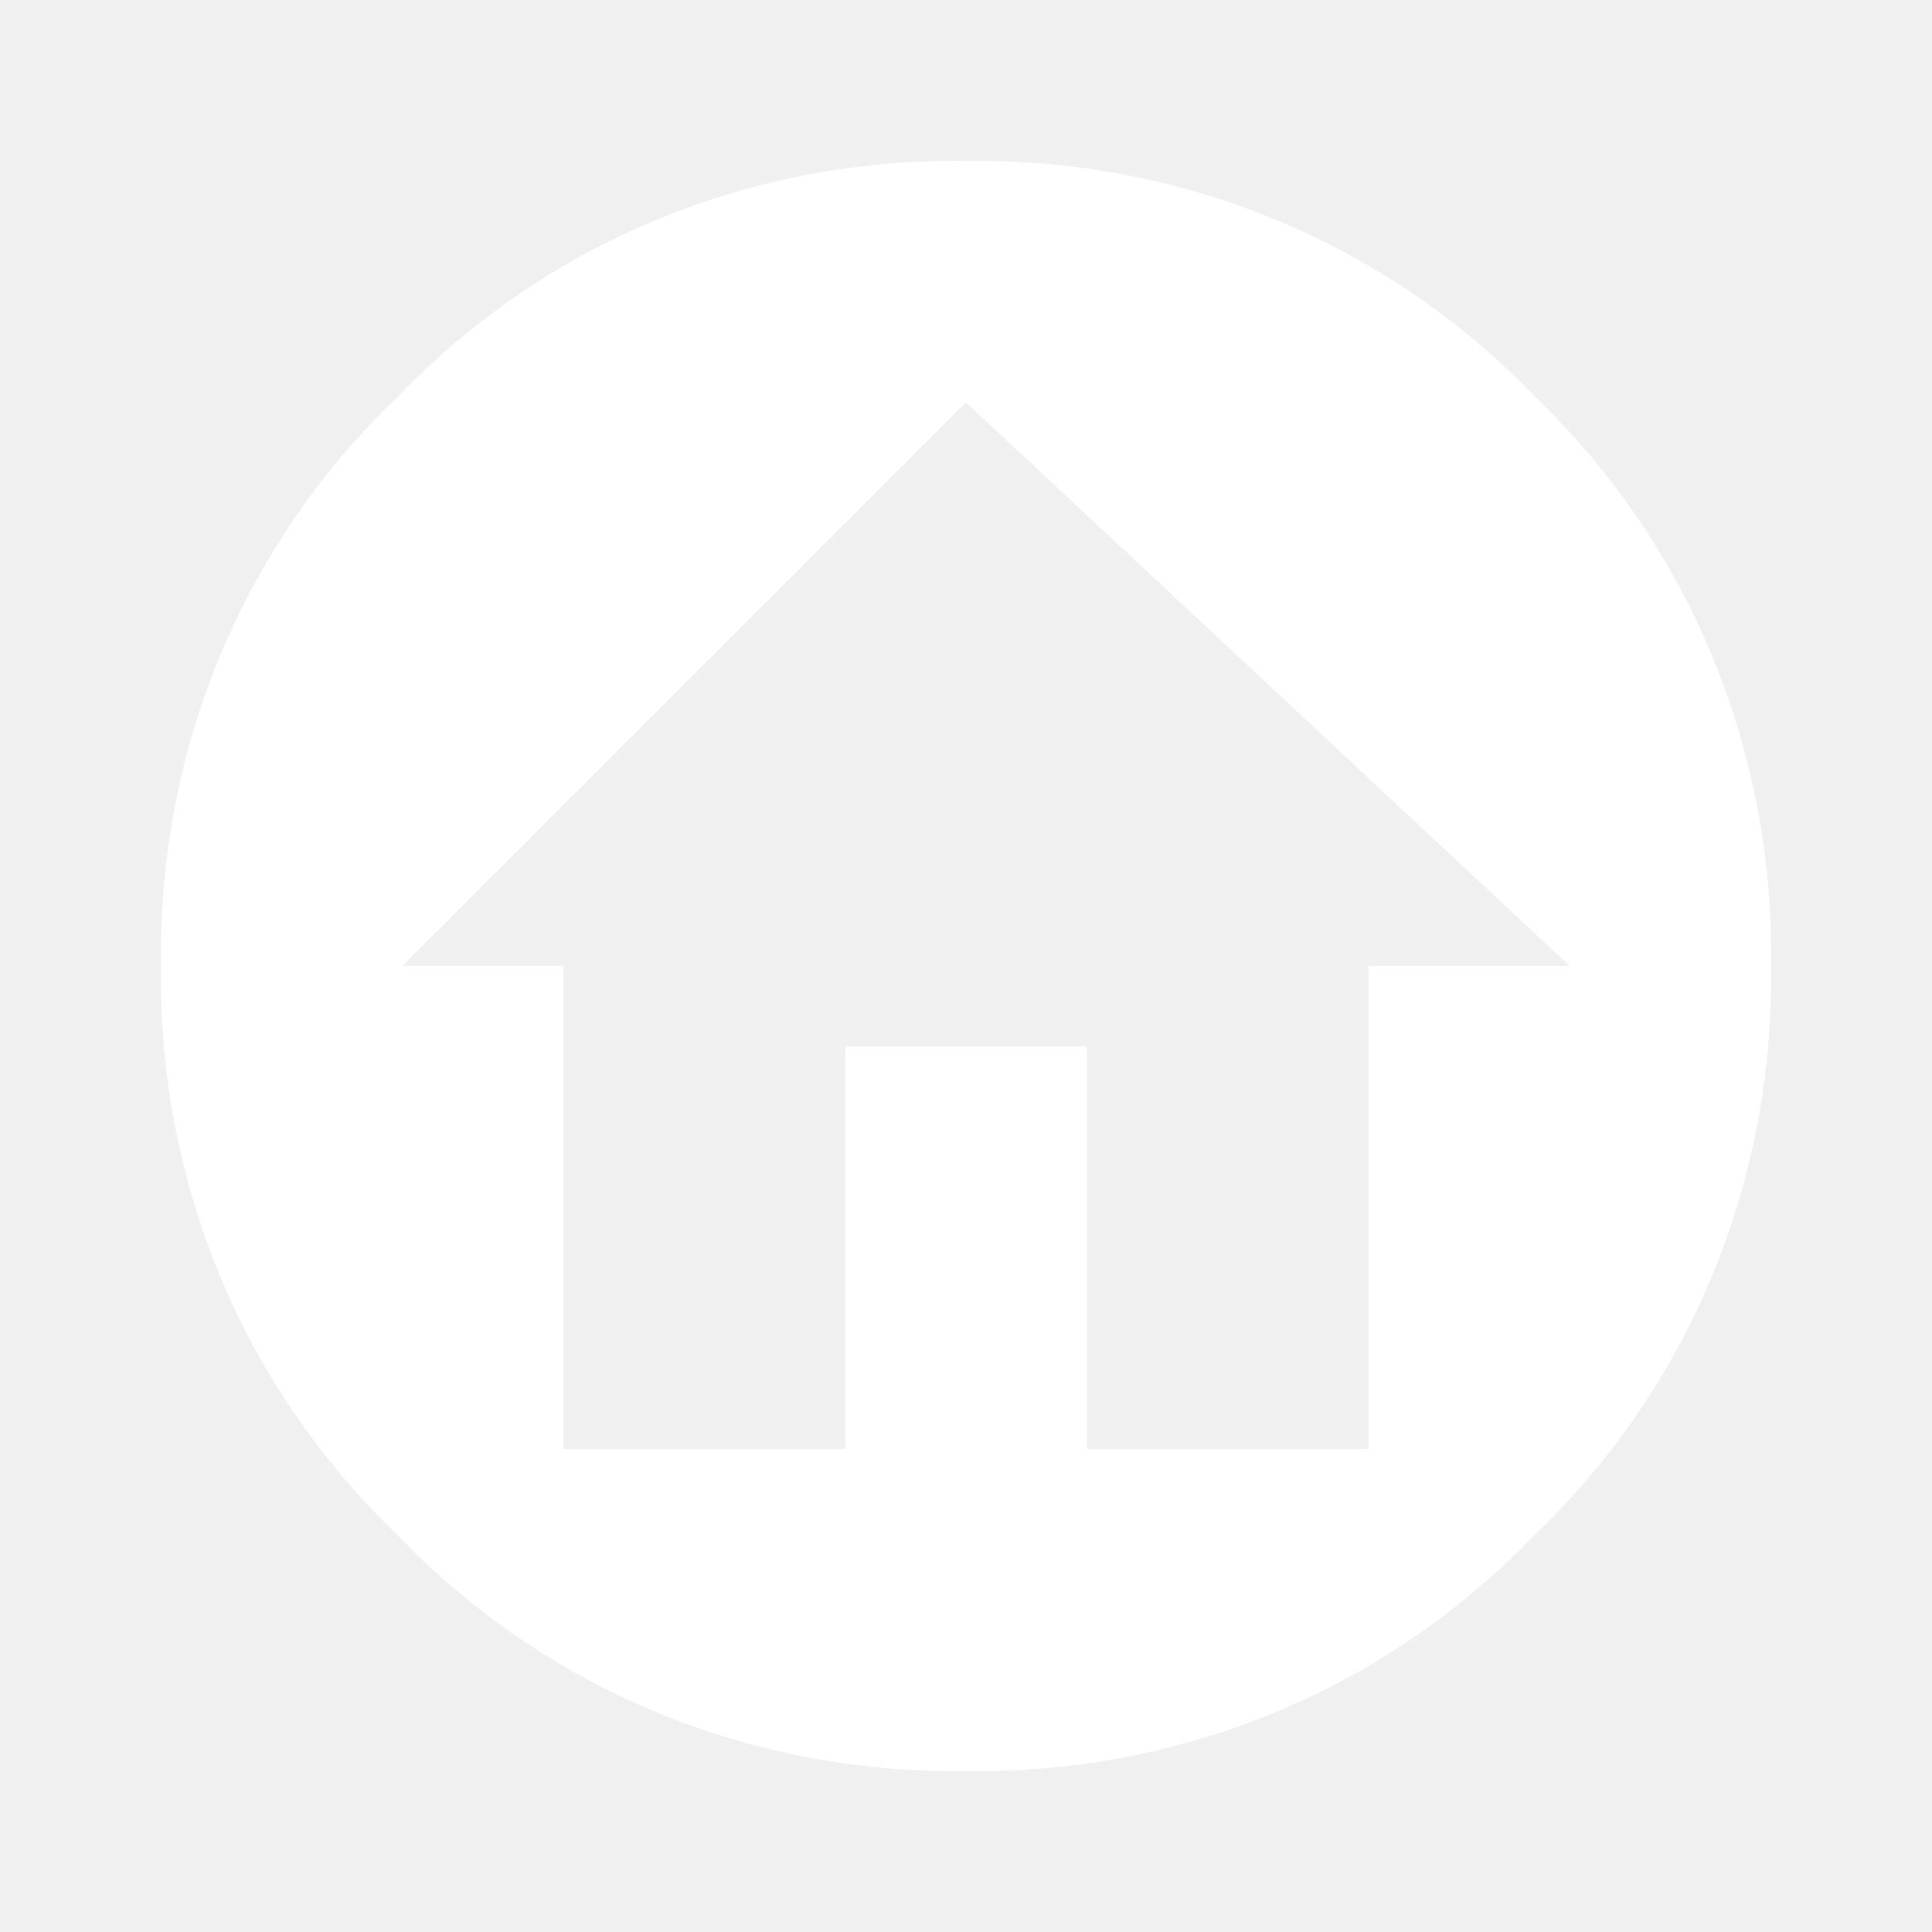
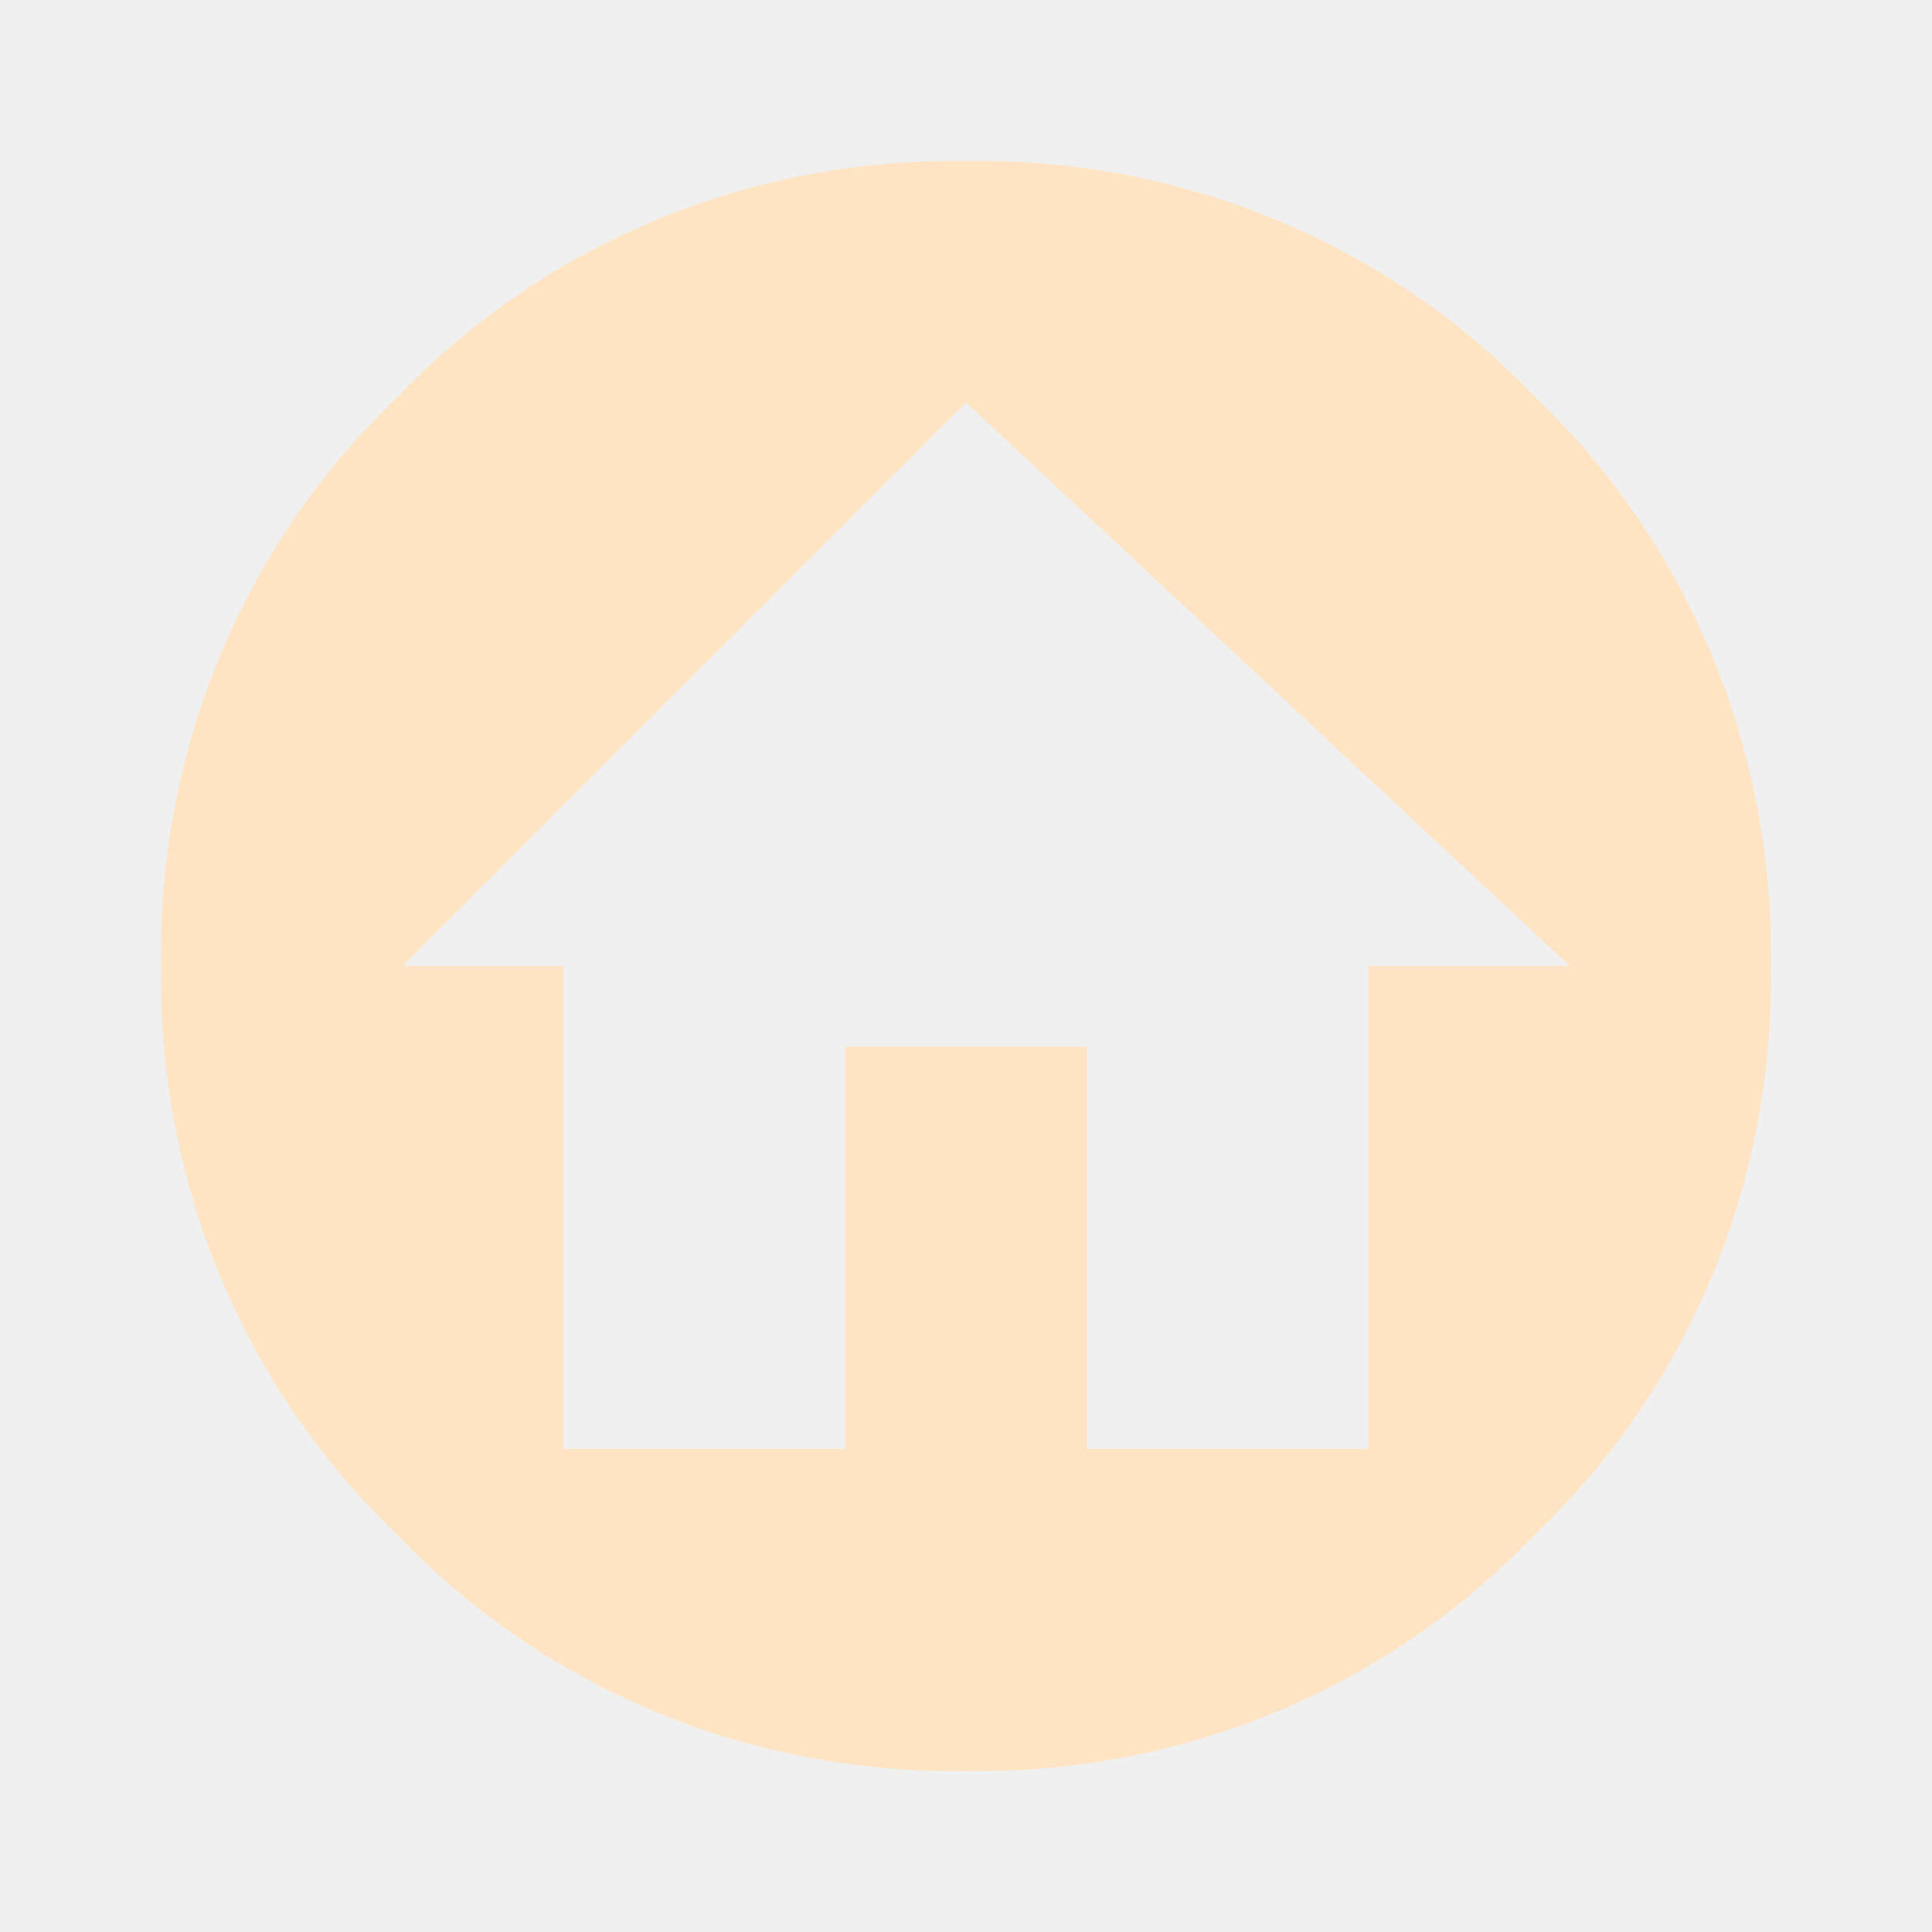
<svg xmlns="http://www.w3.org/2000/svg" viewBox="0 0 24 24">
-   <path fill="white" d="M19.07,4.93C17.22,3 14.66,1.96 12,2C9.34,1.96 6.79,3 4.94,4.93C3,6.78 1.96,9.34 2,12C1.96,14.66 3,17.21 4.93,19.06C6.78,21 9.34,22.04 12,22C14.66,22.04 17.21,21 19.06,19.07C21,17.22 22.04,14.66 22,12C22.04,9.34 21,6.78 19.07,4.93M17,12V18H13.5V13H10.5V18H7V12H5L12,5L19.5,12H17Z" />
+   <path fill="bisque" d="M19.07,4.93C17.22,3 14.66,1.96 12,2C9.34,1.96 6.79,3 4.94,4.93C3,6.78 1.96,9.34 2,12C1.96,14.66 3,17.21 4.93,19.06C6.78,21 9.34,22.04 12,22C14.66,22.04 17.21,21 19.06,19.07C21,17.22 22.04,14.66 22,12C22.04,9.34 21,6.78 19.07,4.93M17,12V18H13.5V13H10.5V18H7V12H5L12,5L19.5,12H17Z" />
</svg>
